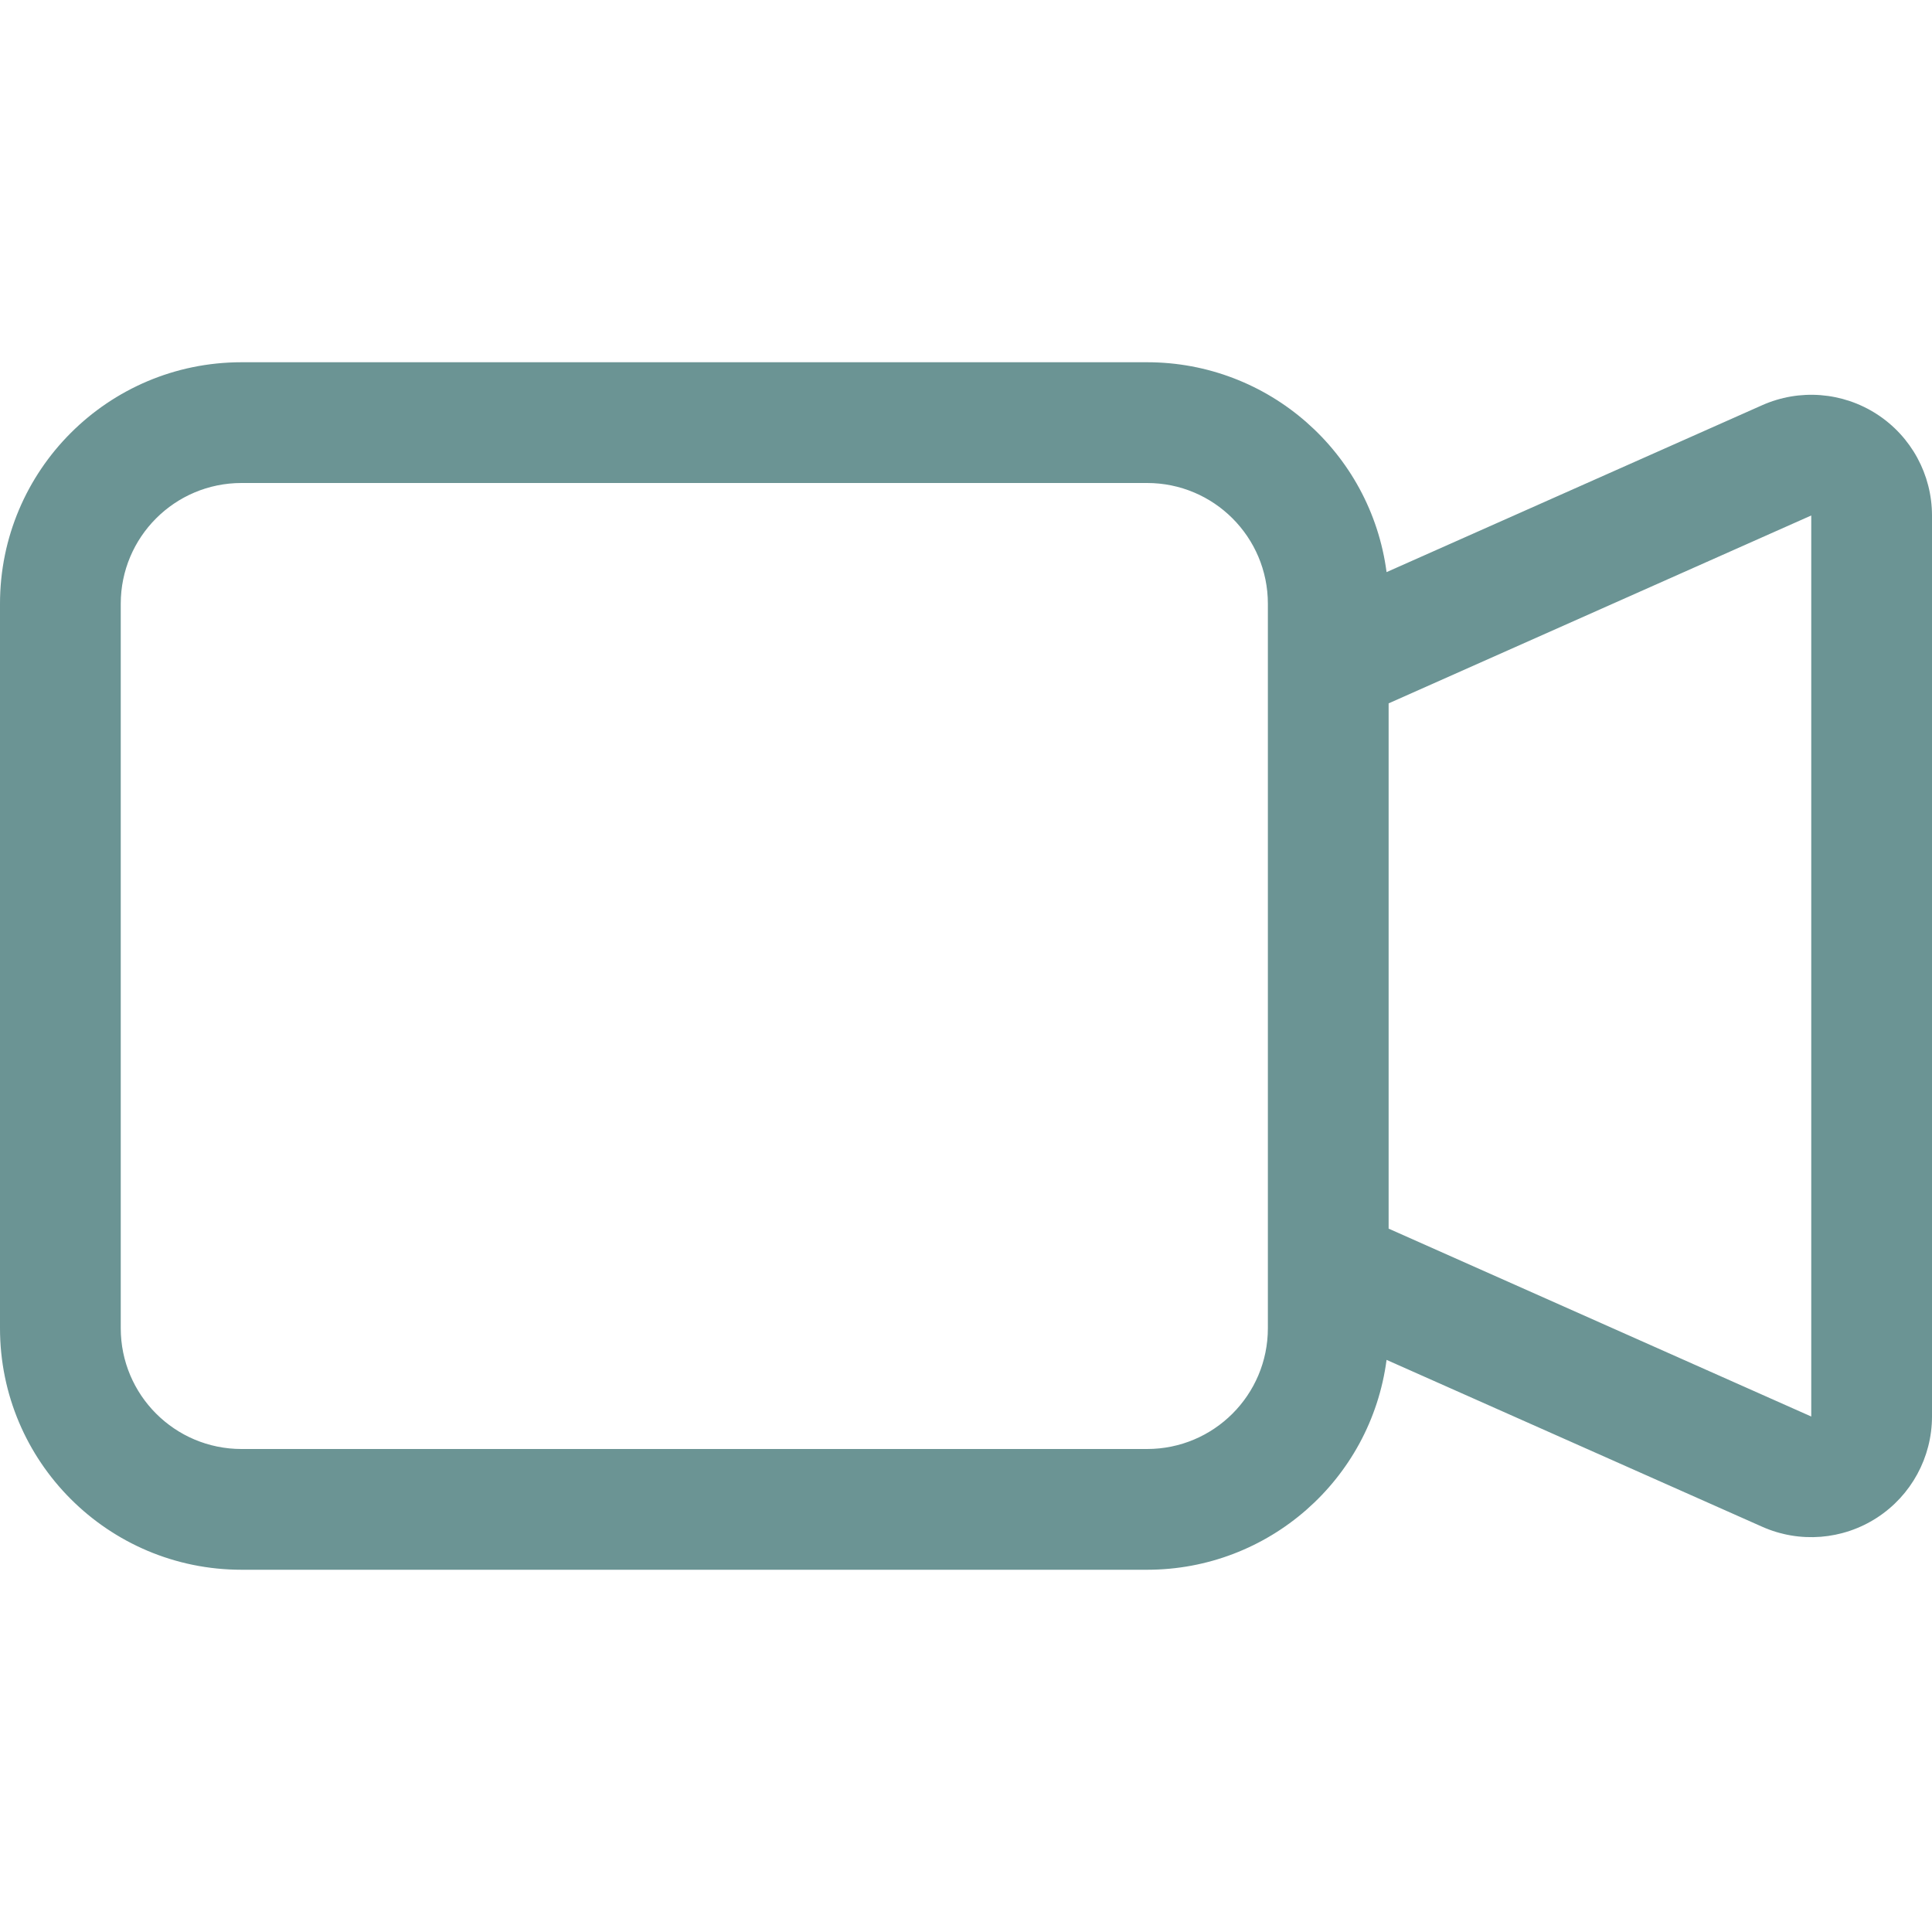
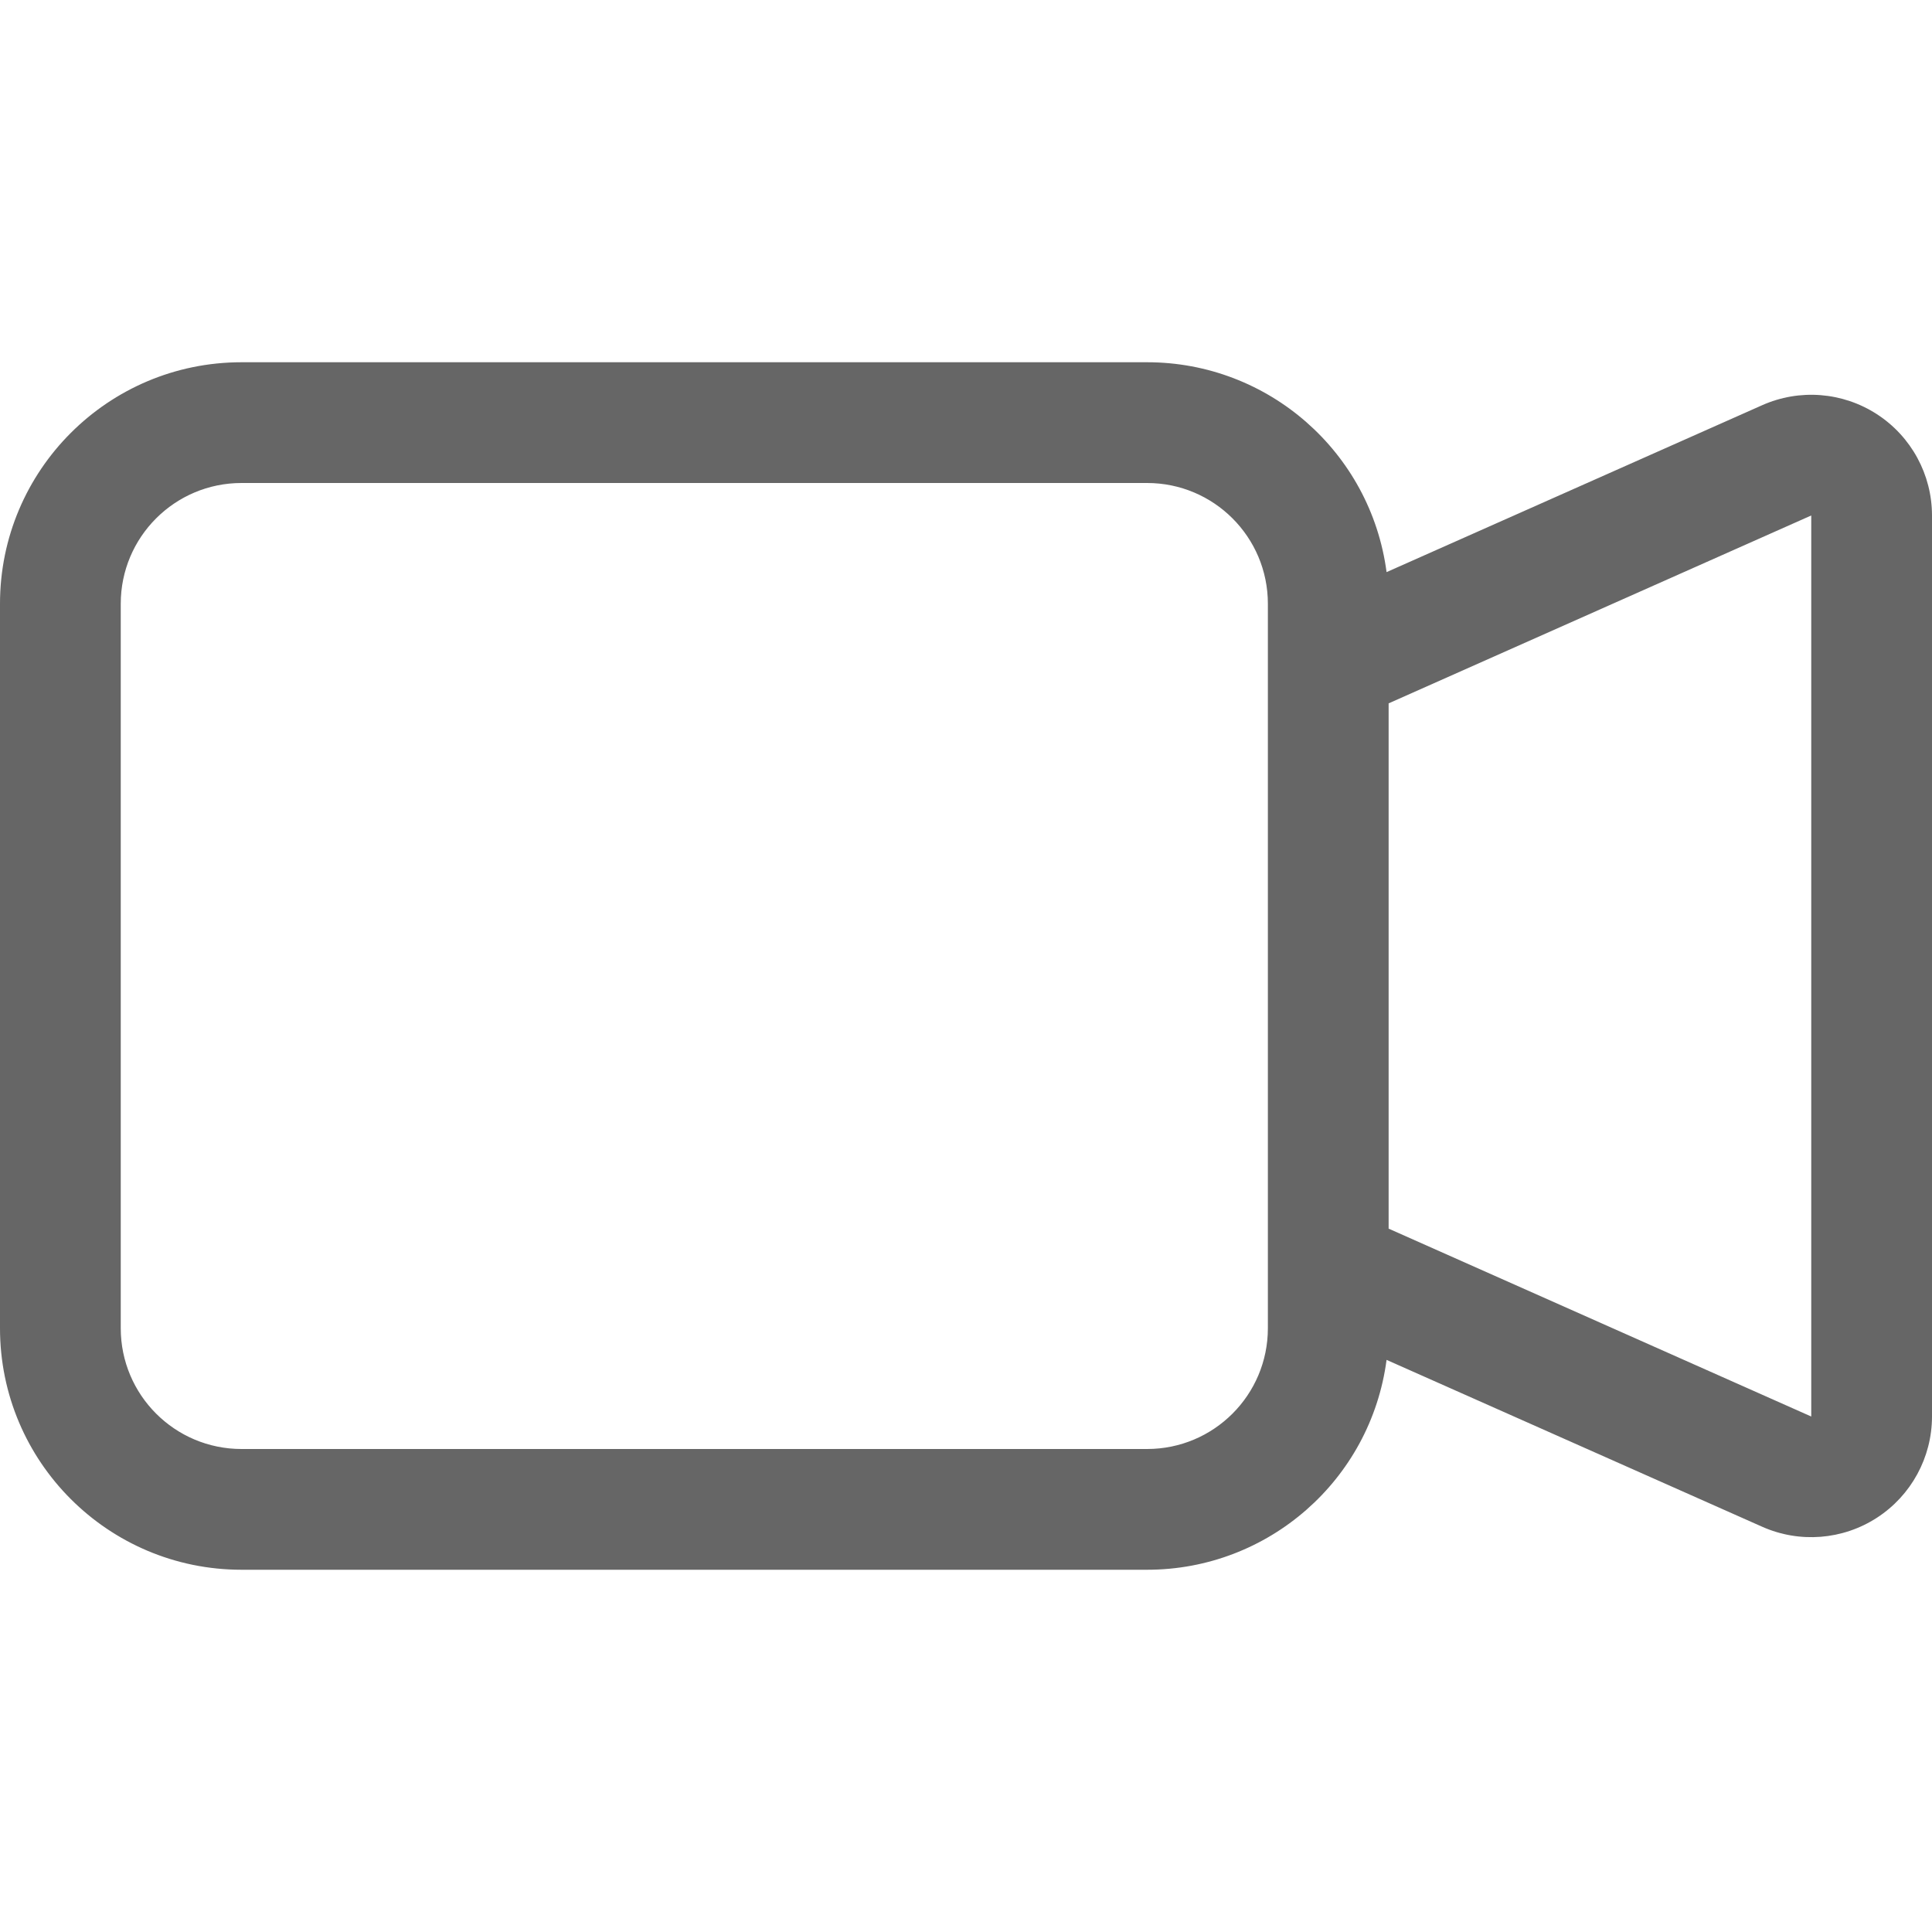
<svg xmlns="http://www.w3.org/2000/svg" width="16" height="16" fill="none">
-   <path fill="#094C4D" fill-rule="evenodd" d="M0 5a2 2 0 0 1 2-2h7.5a2 2 0 0 1 1.983 1.738l3.11-1.382A1 1 0 0 1 16 4.269v7.462a1 1 0 0 1-1.406.913l-3.111-1.382A2 2 0 0 1 9.5 13H2a2 2 0 0 1-2-2V5Zm11.5 5.175 3.5 1.556V4.269l-3.5 1.556v4.35ZM2 4a1 1 0 0 0-1 1v6a1 1 0 0 0 1 1h7.5a1 1 0 0 0 1-1V5a1 1 0 0 0-1-1H2Z" clip-rule="evenodd" opacity=".6" />
+   <path fill="black" fill-rule="evenodd" d="M0 5a2 2 0 0 1 2-2h7.5a2 2 0 0 1 1.983 1.738l3.11-1.382A1 1 0 0 1 16 4.269v7.462a1 1 0 0 1-1.406.913l-3.111-1.382A2 2 0 0 1 9.5 13H2a2 2 0 0 1-2-2V5Zm11.5 5.175 3.5 1.556V4.269l-3.5 1.556v4.35ZM2 4a1 1 0 0 0-1 1v6a1 1 0 0 0 1 1h7.5a1 1 0 0 0 1-1V5a1 1 0 0 0-1-1H2Z" clip-rule="evenodd" opacity=".6" />
</svg>
